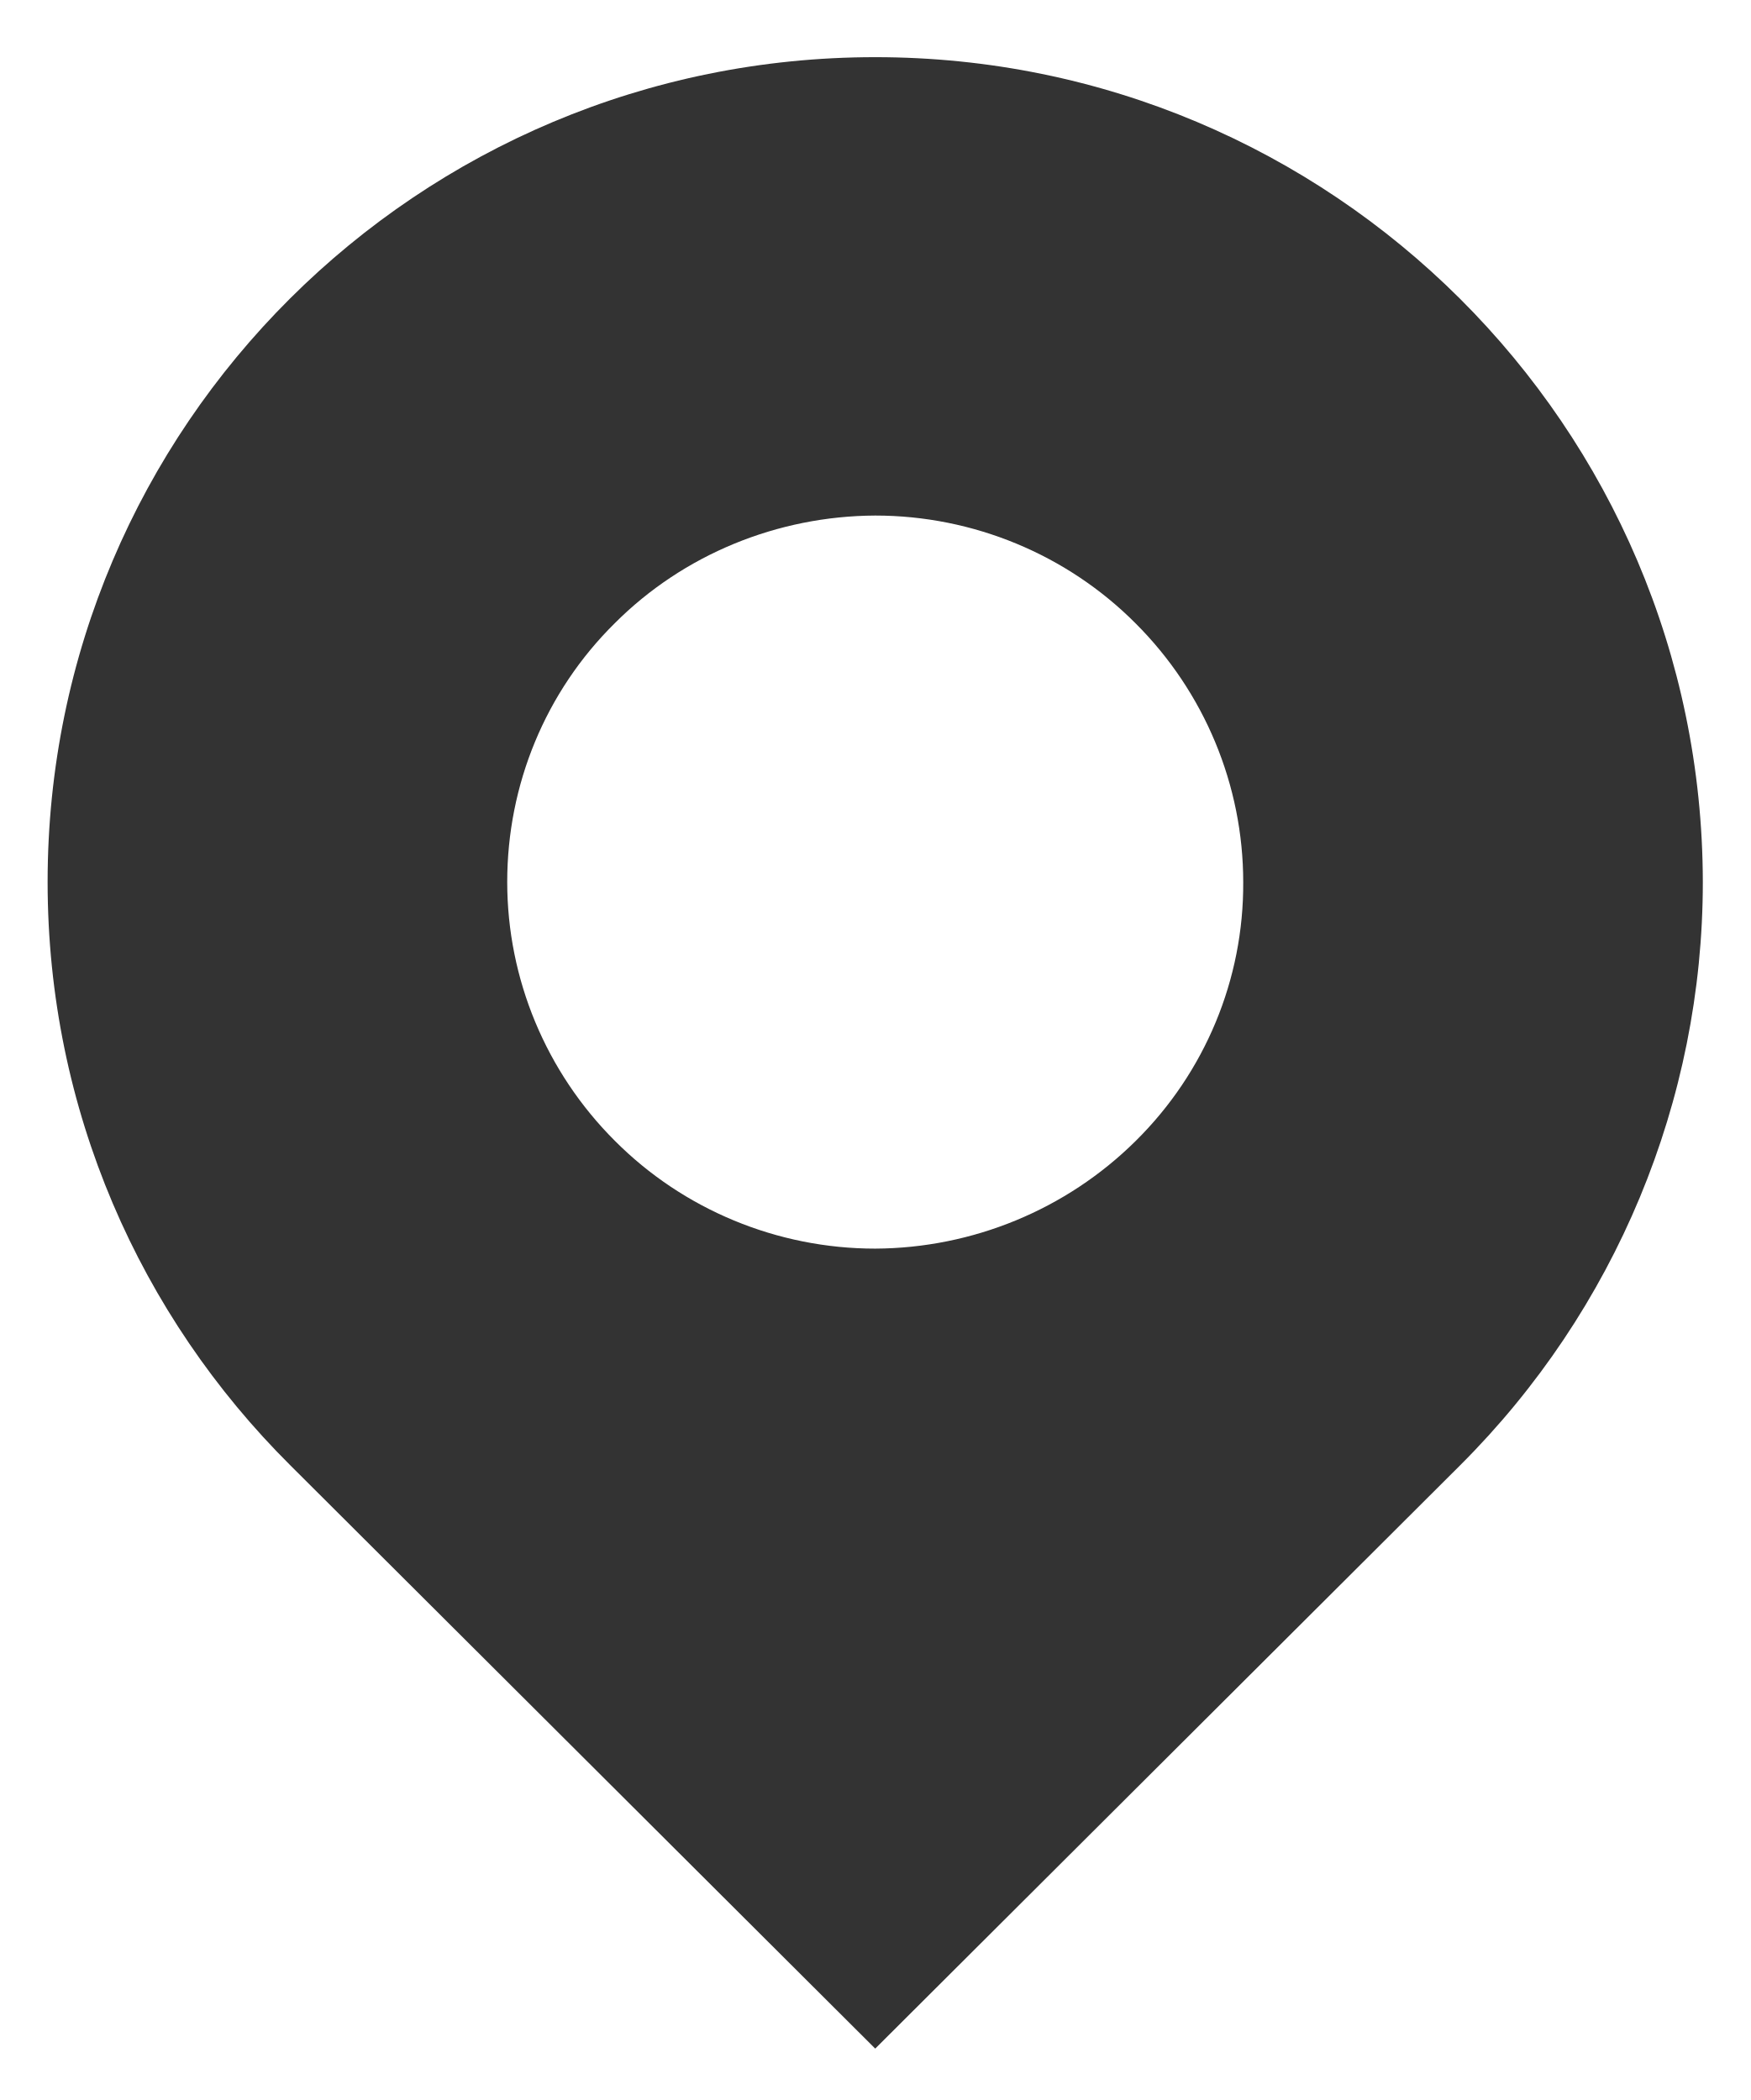
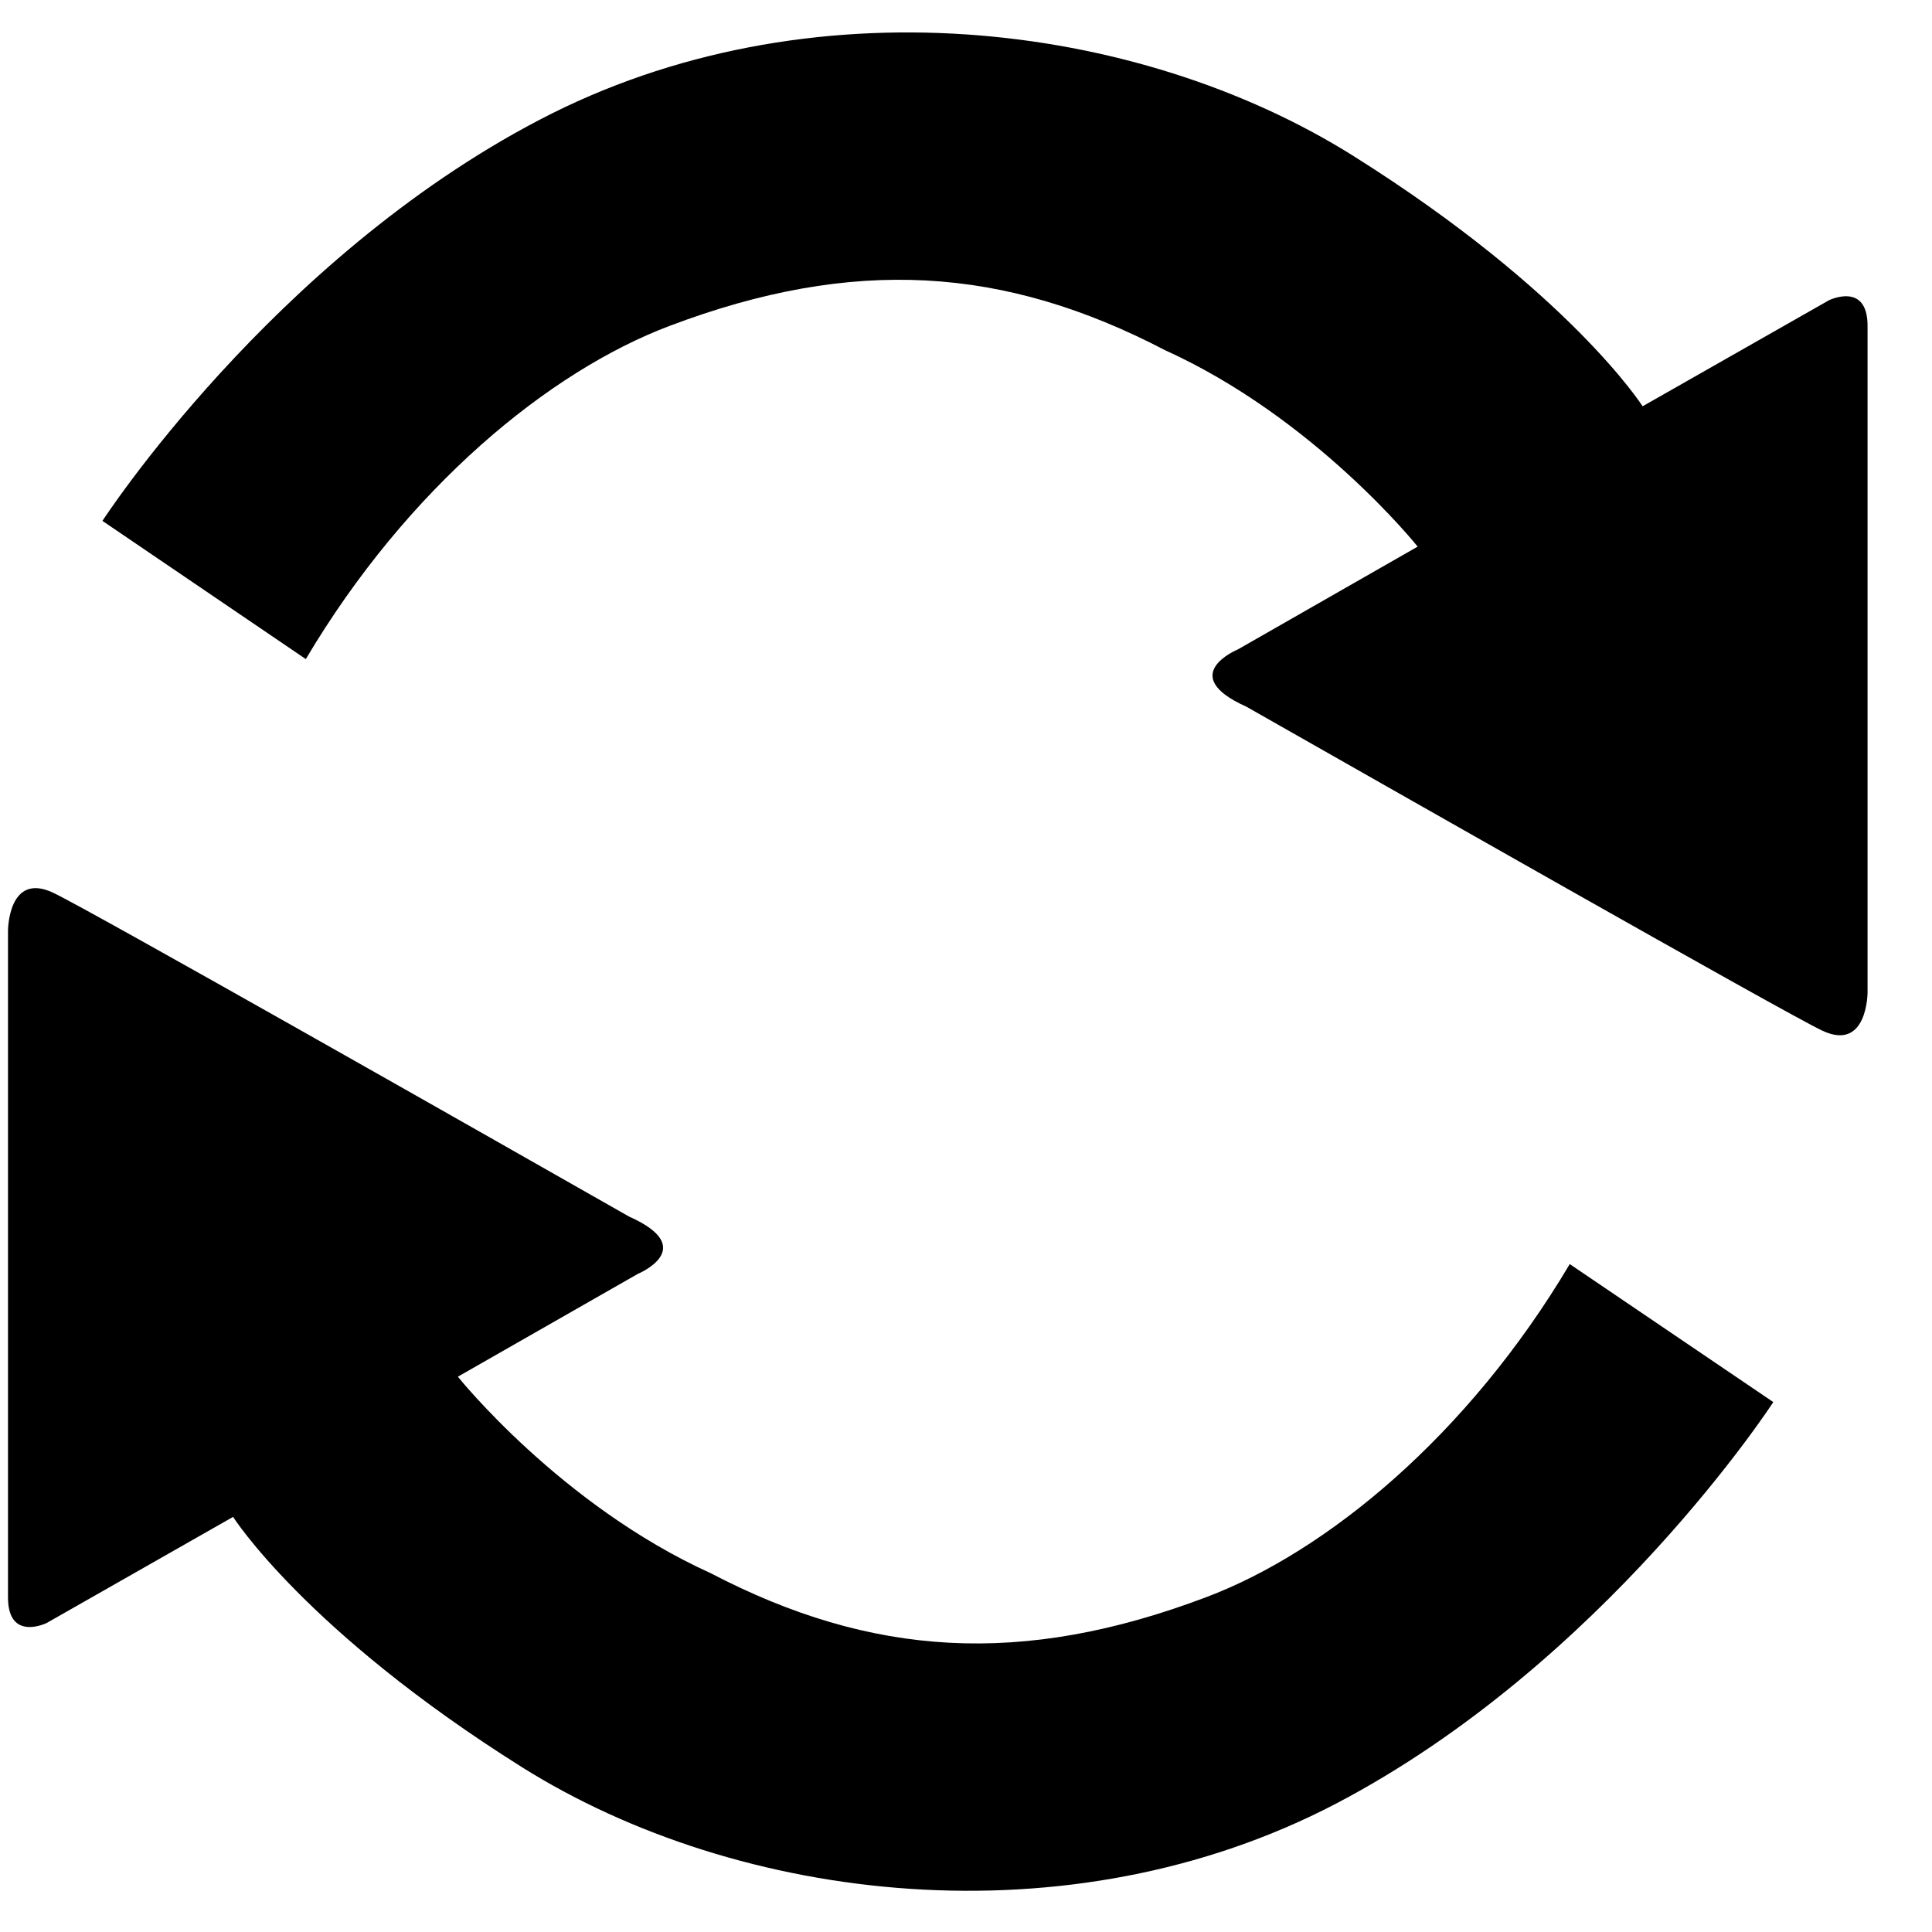
- <svg xmlns="http://www.w3.org/2000/svg" version="1.1" width="30px" height="36px">
-   <g transform="matrix(1 0 0 1 -4777 -377 )">
-     <path d="M 29.184 15.119  C 29.172 7.307  22.823 0.98  15 0.98  C 7.165 0.98  0.816 7.303  0.816 15.119  C 0.816 19.028  2.402 22.56  4.975 25.119  L 15 35.119  L 25.025 25.119  C 27.69 22.461  29.184 18.867  29.184 15.119  Z M 19.463 19.56  C 18.276 20.736  16.669 21.397  15 21.405  C 13.322 21.405  11.711 20.736  10.537 19.556  C 9.359 18.38  8.693 16.783  8.693 15.119  C 8.693 13.456  9.346 11.859  10.537 10.683  C 11.711 9.507  13.322 8.846  15 8.838  C 16.678 8.838  18.289 9.507  19.463 10.687  C 20.641 11.863  21.307 13.46  21.307 15.123  C 21.316 16.787  20.654 18.384  19.463 19.56  Z " fill-rule="nonzero" fill="#333333" stroke="none" transform="matrix(1 0 0 1 4777 377 )" />
+ <svg xmlns="http://www.w3.org/2000/svg" version="1.1" width="14px" height="14px">
+   <g transform="matrix(1 0 0 1 -955 -228 )">
+     <path d="M 0.742 3.775  C 0.742 3.775  1.968 1.883  3.908 0.869  C 5.848 -0.147  8.239 0.145  9.807 1.13  C 11.375 2.115  11.903 2.944  11.903 2.944  L 13.253 2.176  C 13.253 2.176  13.533 2.038  13.533 2.361  L 13.533 7.192  C 13.533 7.192  13.533 7.622  13.206 7.469  C 12.932 7.34  9.967 5.652  9.032 5.121  C 8.518 4.891  8.97 4.706  8.97 4.706  L 10.273 3.961  C 10.273 3.961  9.53 3.03  8.441 2.537  C 7.277 1.93  6.186 1.857  4.851 2.362  C 3.98 2.691  2.954 3.532  2.216 4.776  L 0.743 3.775  Z M 11.375 9.16  L 12.85 10.16  C 12.85 10.16  11.624 12.052  9.683 13.069  C 7.743 14.083  5.352 13.791  3.783 12.806  C 2.216 11.822  1.689 10.992  1.689 10.992  L 0.338 11.761  C 0.338 11.761  0.058 11.898  0.058 11.576  L 0.058 6.745  C 0.058 6.745  0.058 6.315  0.385 6.469  C 0.658 6.598  3.624 8.284  4.559 8.816  C 5.073 9.045  4.622 9.231  4.622 9.231  L 3.318 9.976  C 3.318 9.976  4.062 10.907  5.15 11.4  C 6.314 12.007  7.405 12.079  8.74 11.574  C 9.611 11.246  10.636 10.405  11.375 9.16  Z " fill-rule="nonzero" fill="#000000" stroke="none" transform="matrix(1 0 0 1 955 228 )" />
  </g>
</svg>
